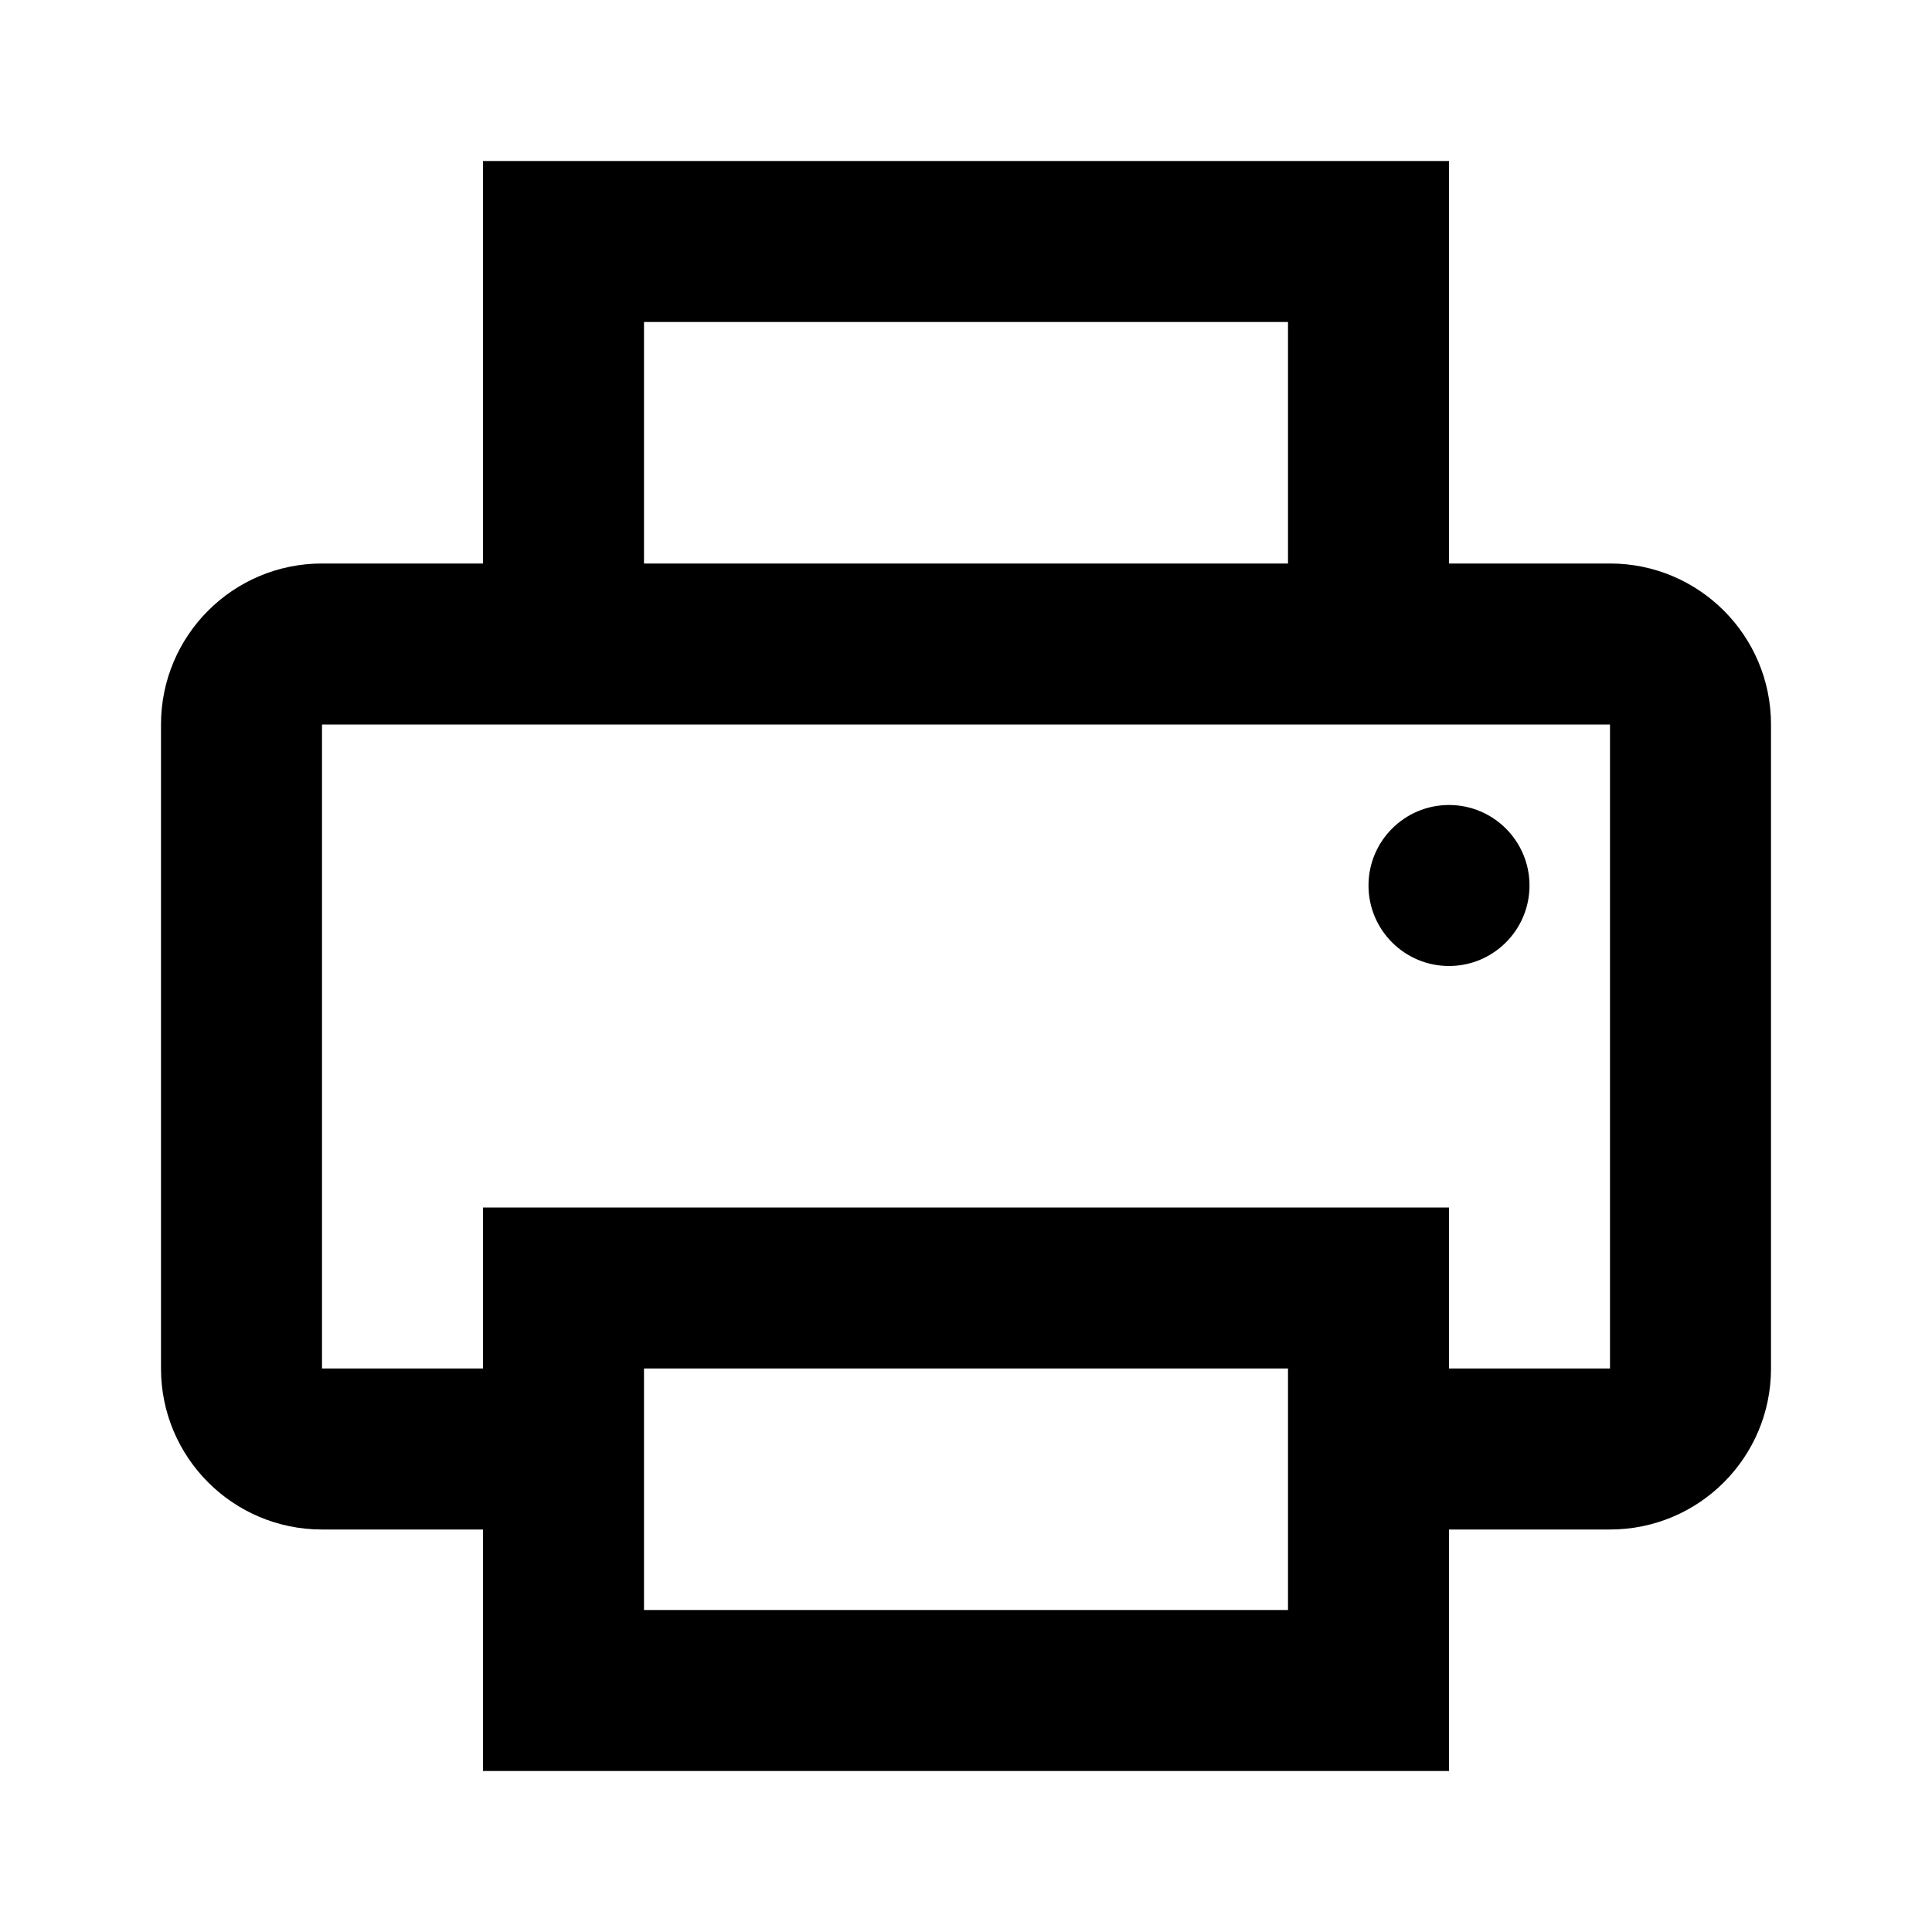
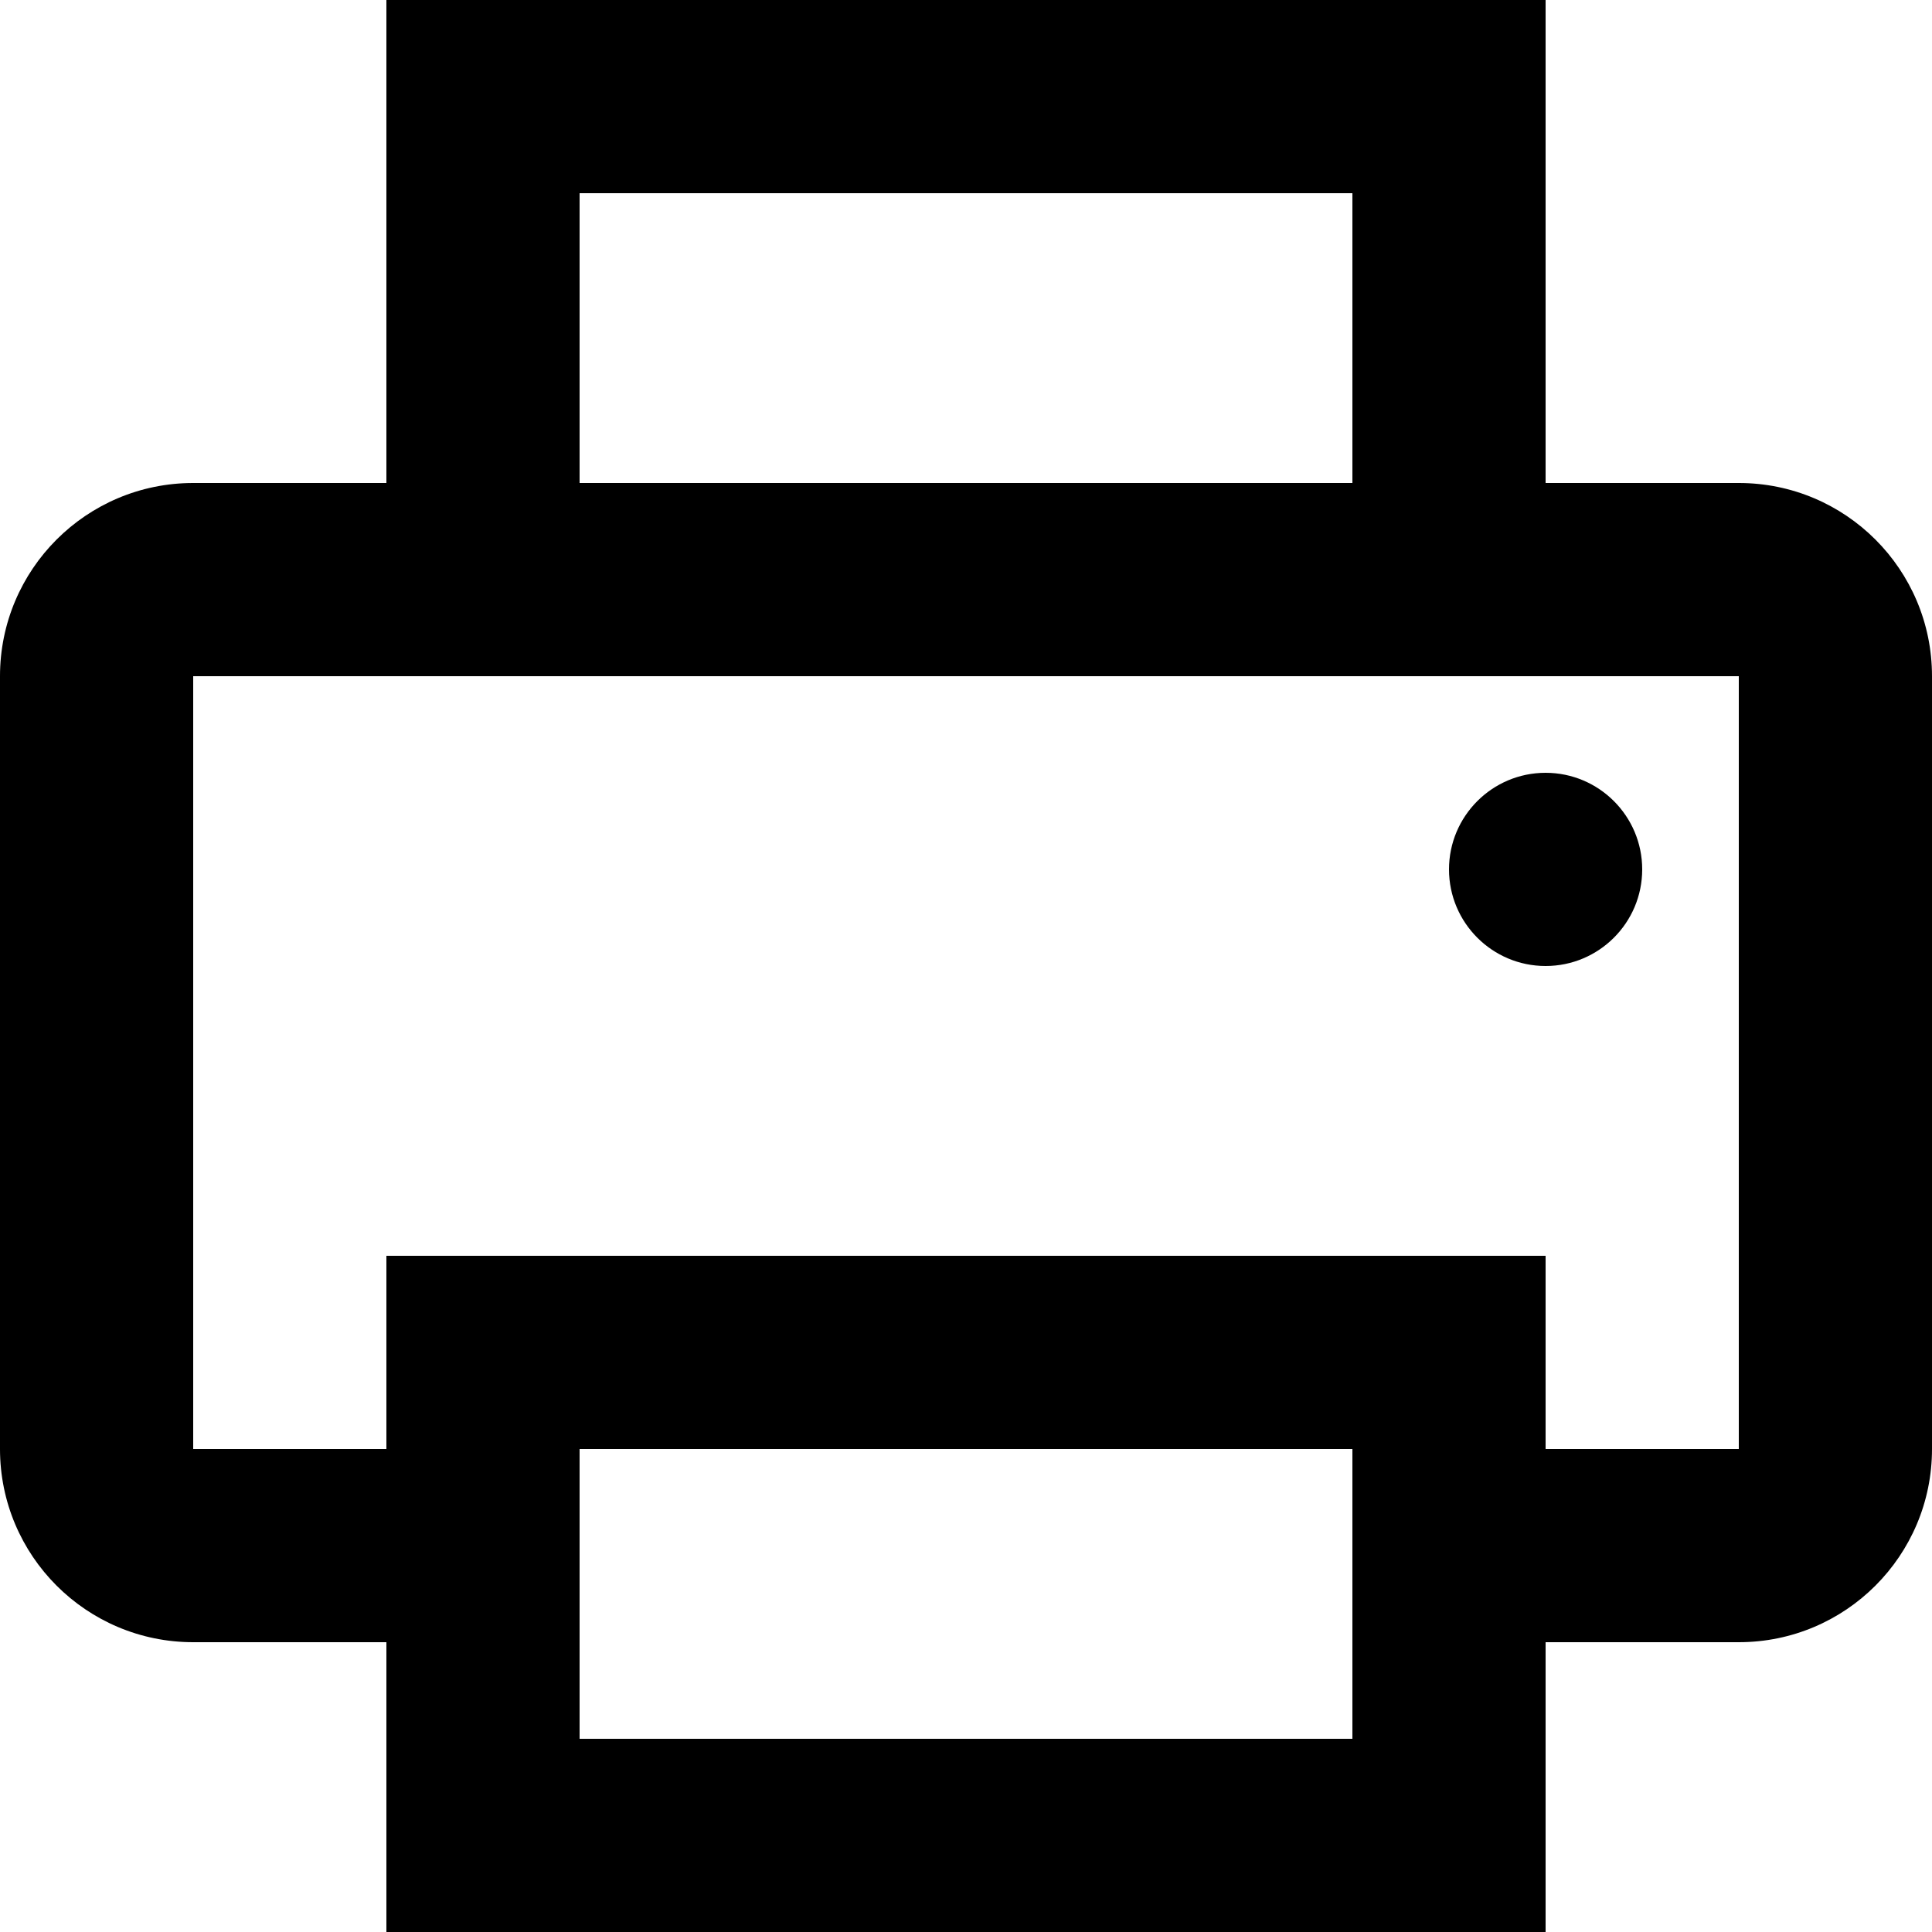
- <svg xmlns="http://www.w3.org/2000/svg" width="24" height="24" viewBox="0 0 24 24" fill="none">
-   <g id="24 / basic / printer">
-     <path id="icon" fill-rule="evenodd" clip-rule="evenodd" d="M4 7H6V2H18V7H20C21.105 7 22 7.895 22 9V17C22 18.105 21.105 19 20 19H18V22H6V19H4C2.895 19 2 18.105 2 17V9C2 7.895 2.895 7 4 7ZM16 7H8V4H16V7ZM20 9V17H18V15H6V17H4V9H20ZM16 17H8V20H16V17ZM19 11C19 10.448 18.552 10 18 10C17.448 10 17 10.448 17 11C17 11.552 17.448 12 18 12C18.552 12 19 11.552 19 11Z" fill="currentColor" />
-   </g>
+ <svg xmlns="http://www.w3.org/2000/svg" width="20" height="20" viewBox="0 0 20 20" fill="none">
+   <path fill-rule="evenodd" clip-rule="evenodd" d="M2 5H4V0H16V5H18C19.105 5 20 5.895 20 7V15C20 16.105 19.105 17 18 17H16V20H4V17H2C0.895 17 0 16.105 0 15V7C0 5.895 0.895 5 2 5ZM14 5H6V2H14V5ZM18 7V15H16V13H4V15H2V7H18ZM14 15H6V18H14V15ZM17 9C17 8.448 16.552 8 16 8C15.448 8 15 8.448 15 9C15 9.552 15.448 10 16 10C16.552 10 17 9.552 17 9Z" fill="currentColor" />
</svg>
